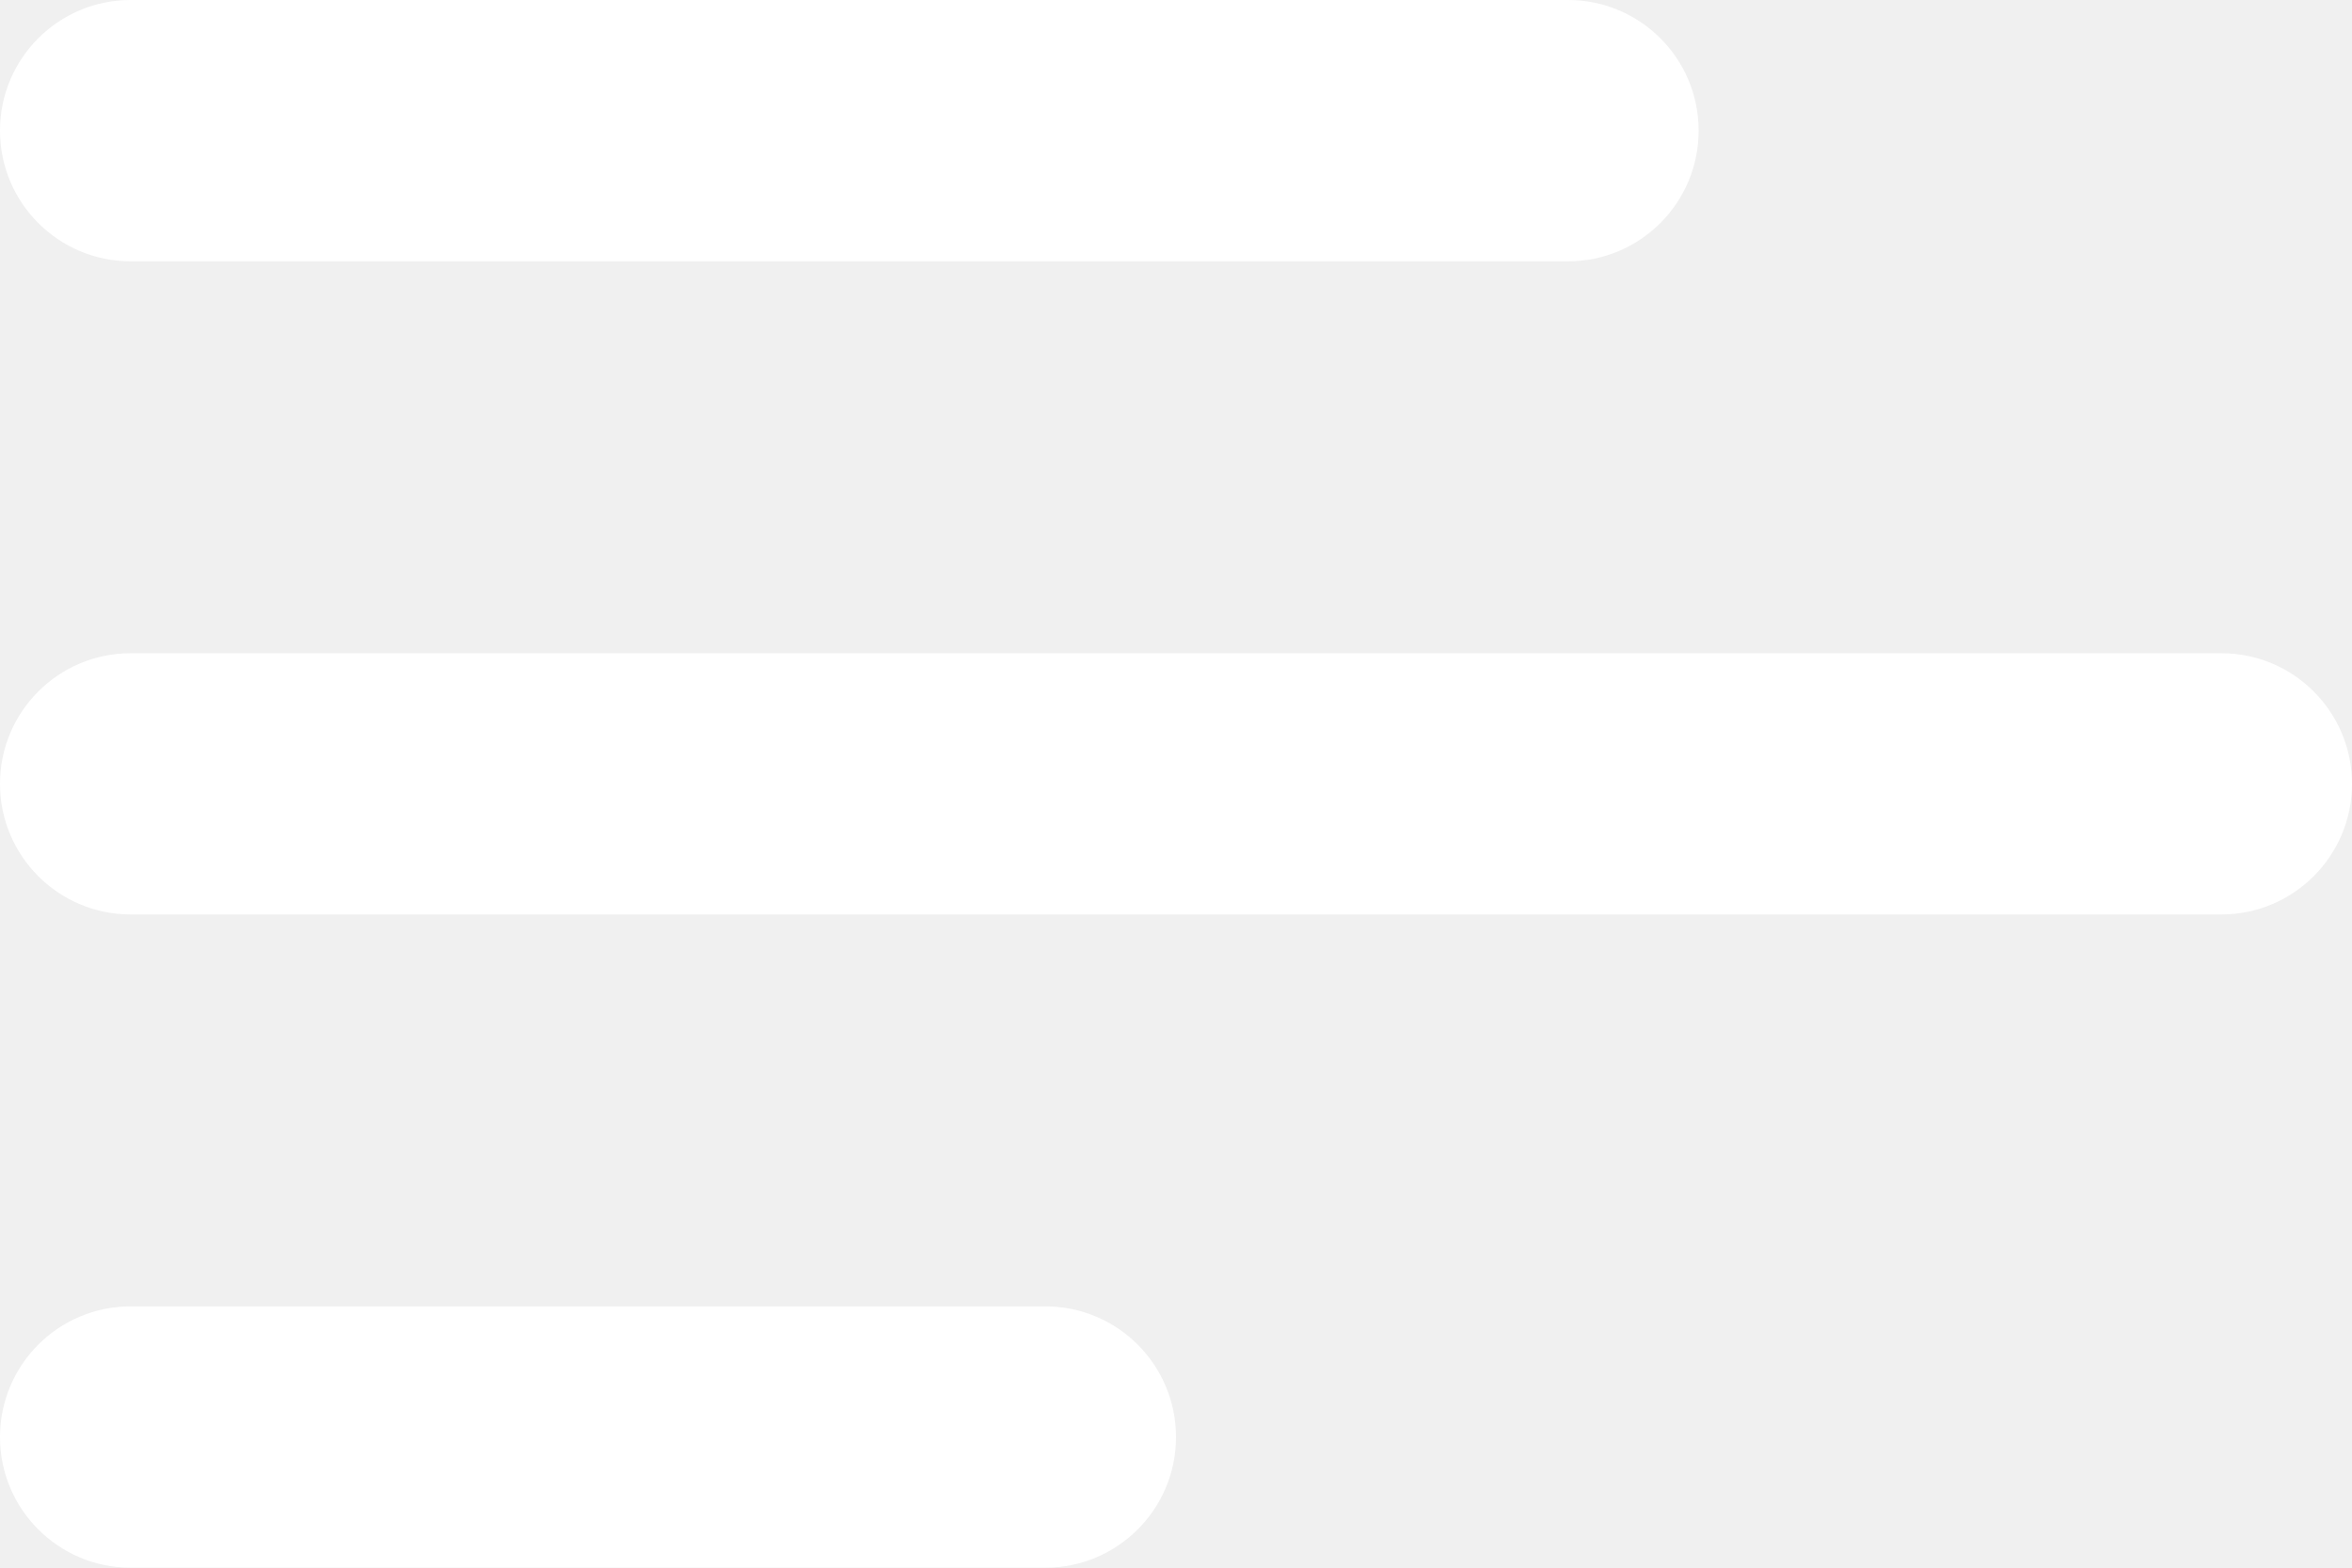
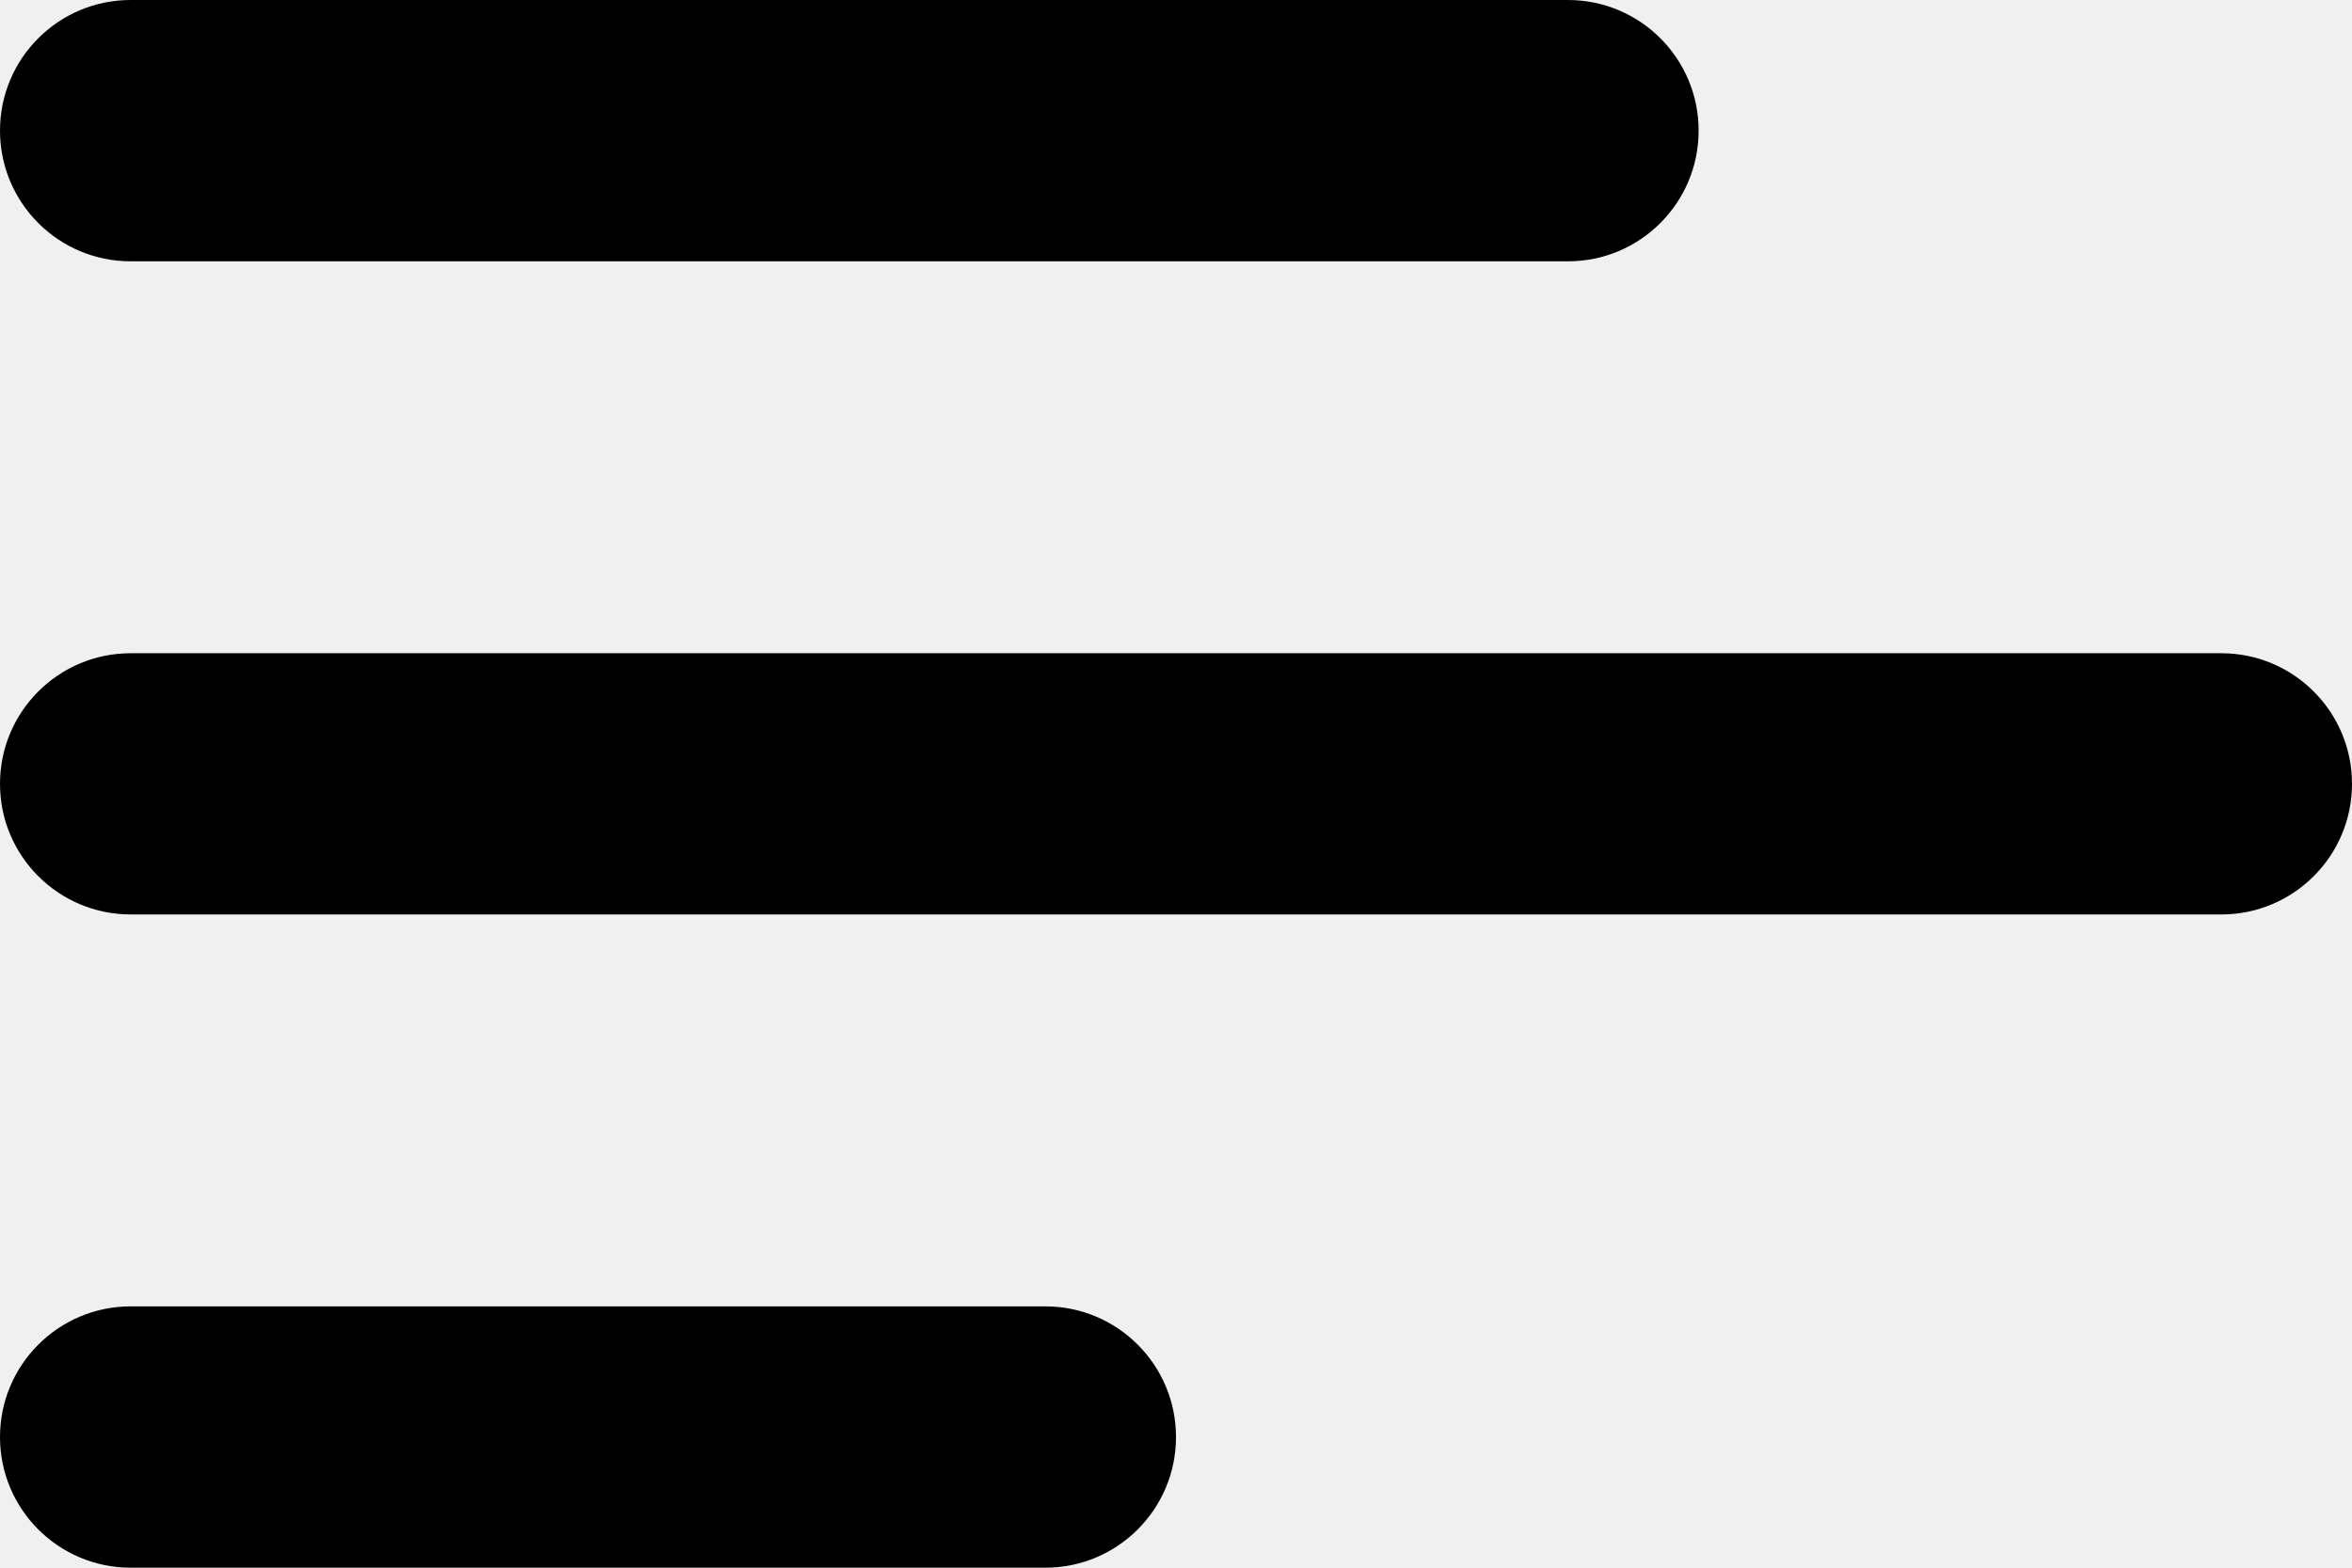
<svg xmlns="http://www.w3.org/2000/svg" width="24" height="16" viewBox="0 0 24 16" fill="none">
-   <path d="M0 14.667C0 15.403 0.597 16 1.333 16H10.667C11.403 16 12 15.403 12 14.667C12 13.93 11.403 13.333 10.667 13.333H1.333C0.597 13.333 0 13.93 0 14.667ZM0 8C0 8.736 0.597 9.333 1.333 9.333H22.667C23.403 9.333 24 8.736 24 8C24 7.264 23.403 6.667 22.667 6.667H1.333C0.597 6.667 0 7.264 0 8ZM1.333 0C0.597 0 0 0.597 0 1.333C0 2.07 0.597 2.667 1.333 2.667H16C16.736 2.667 17.333 2.07 17.333 1.333C17.333 0.597 16.736 0 16 0H1.333Z" fill="white" />
+   <path d="M0 14.667C0 15.403 0.597 16 1.333 16H10.667C11.403 16 12 15.403 12 14.667C12 13.93 11.403 13.333 10.667 13.333H1.333C0.597 13.333 0 13.93 0 14.667ZM0 8C0 8.736 0.597 9.333 1.333 9.333H22.667C23.403 9.333 24 8.736 24 8C24 7.264 23.403 6.667 22.667 6.667H1.333C0.597 6.667 0 7.264 0 8ZM1.333 0C0.597 0 0 0.597 0 1.333C0 2.07 0.597 2.667 1.333 2.667H16C16.736 2.667 17.333 2.07 17.333 1.333C17.333 0.597 16.736 0 16 0H1.333Z" fill="black" />
</svg>
